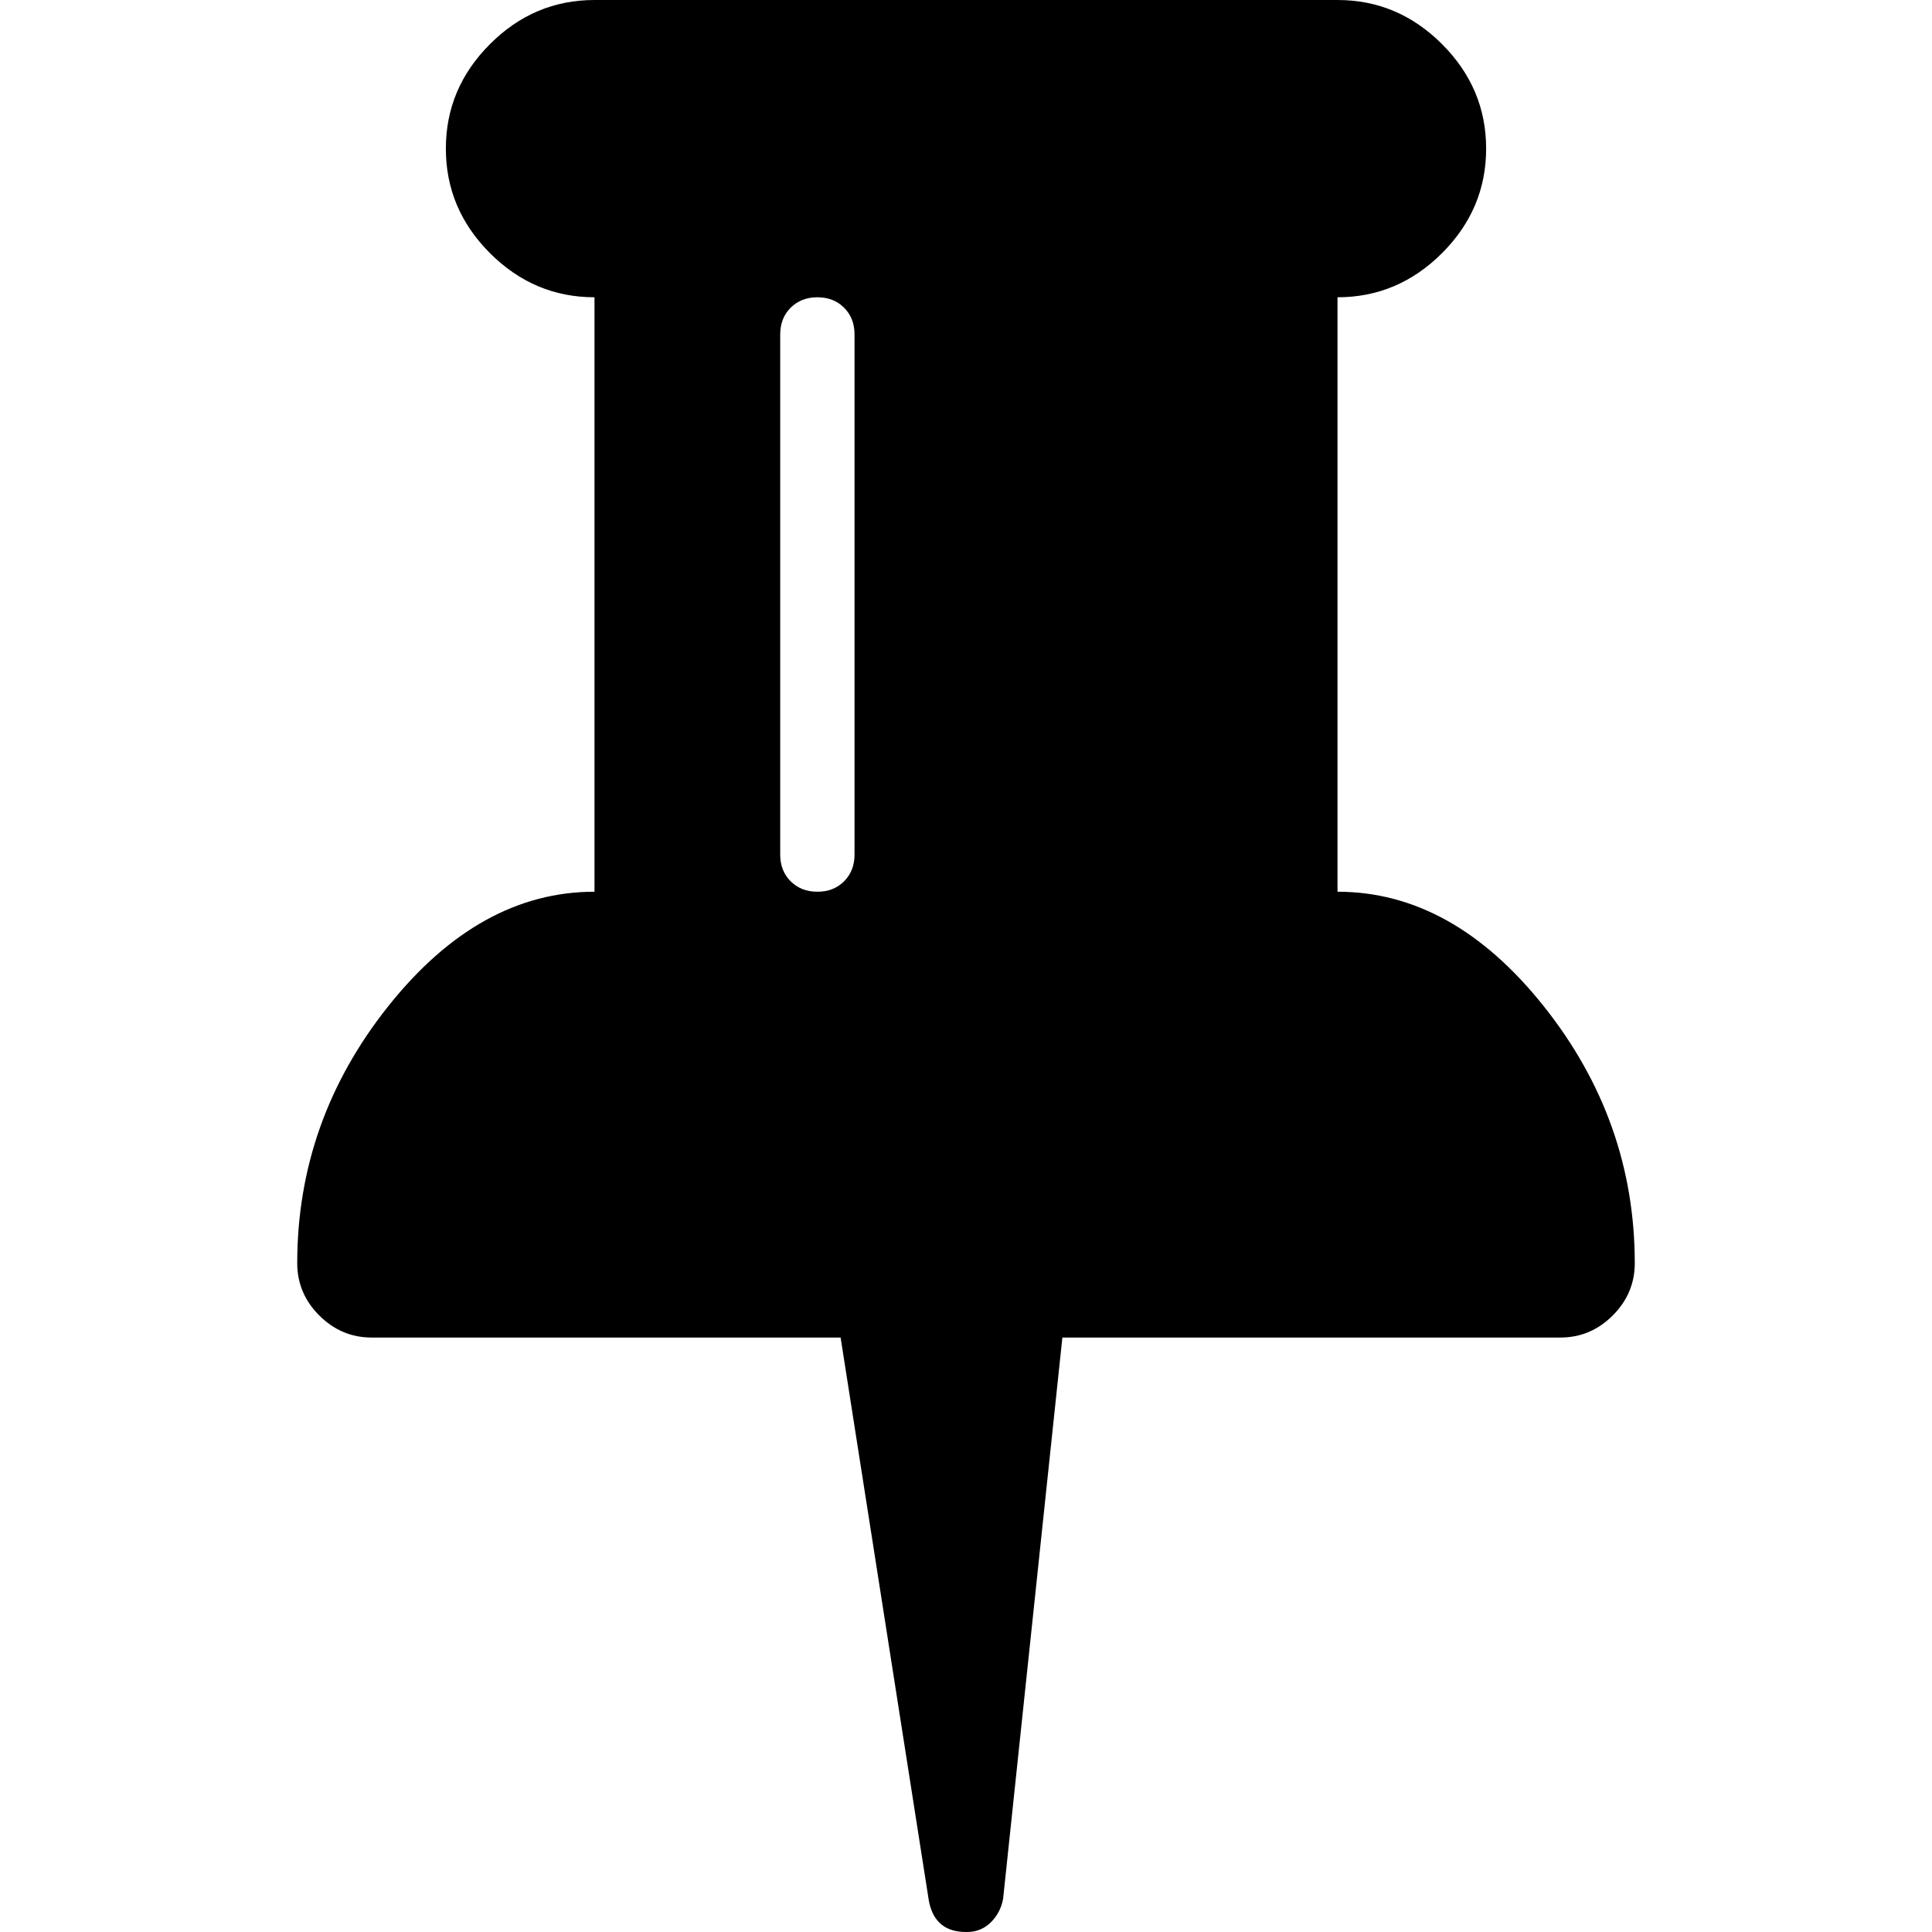
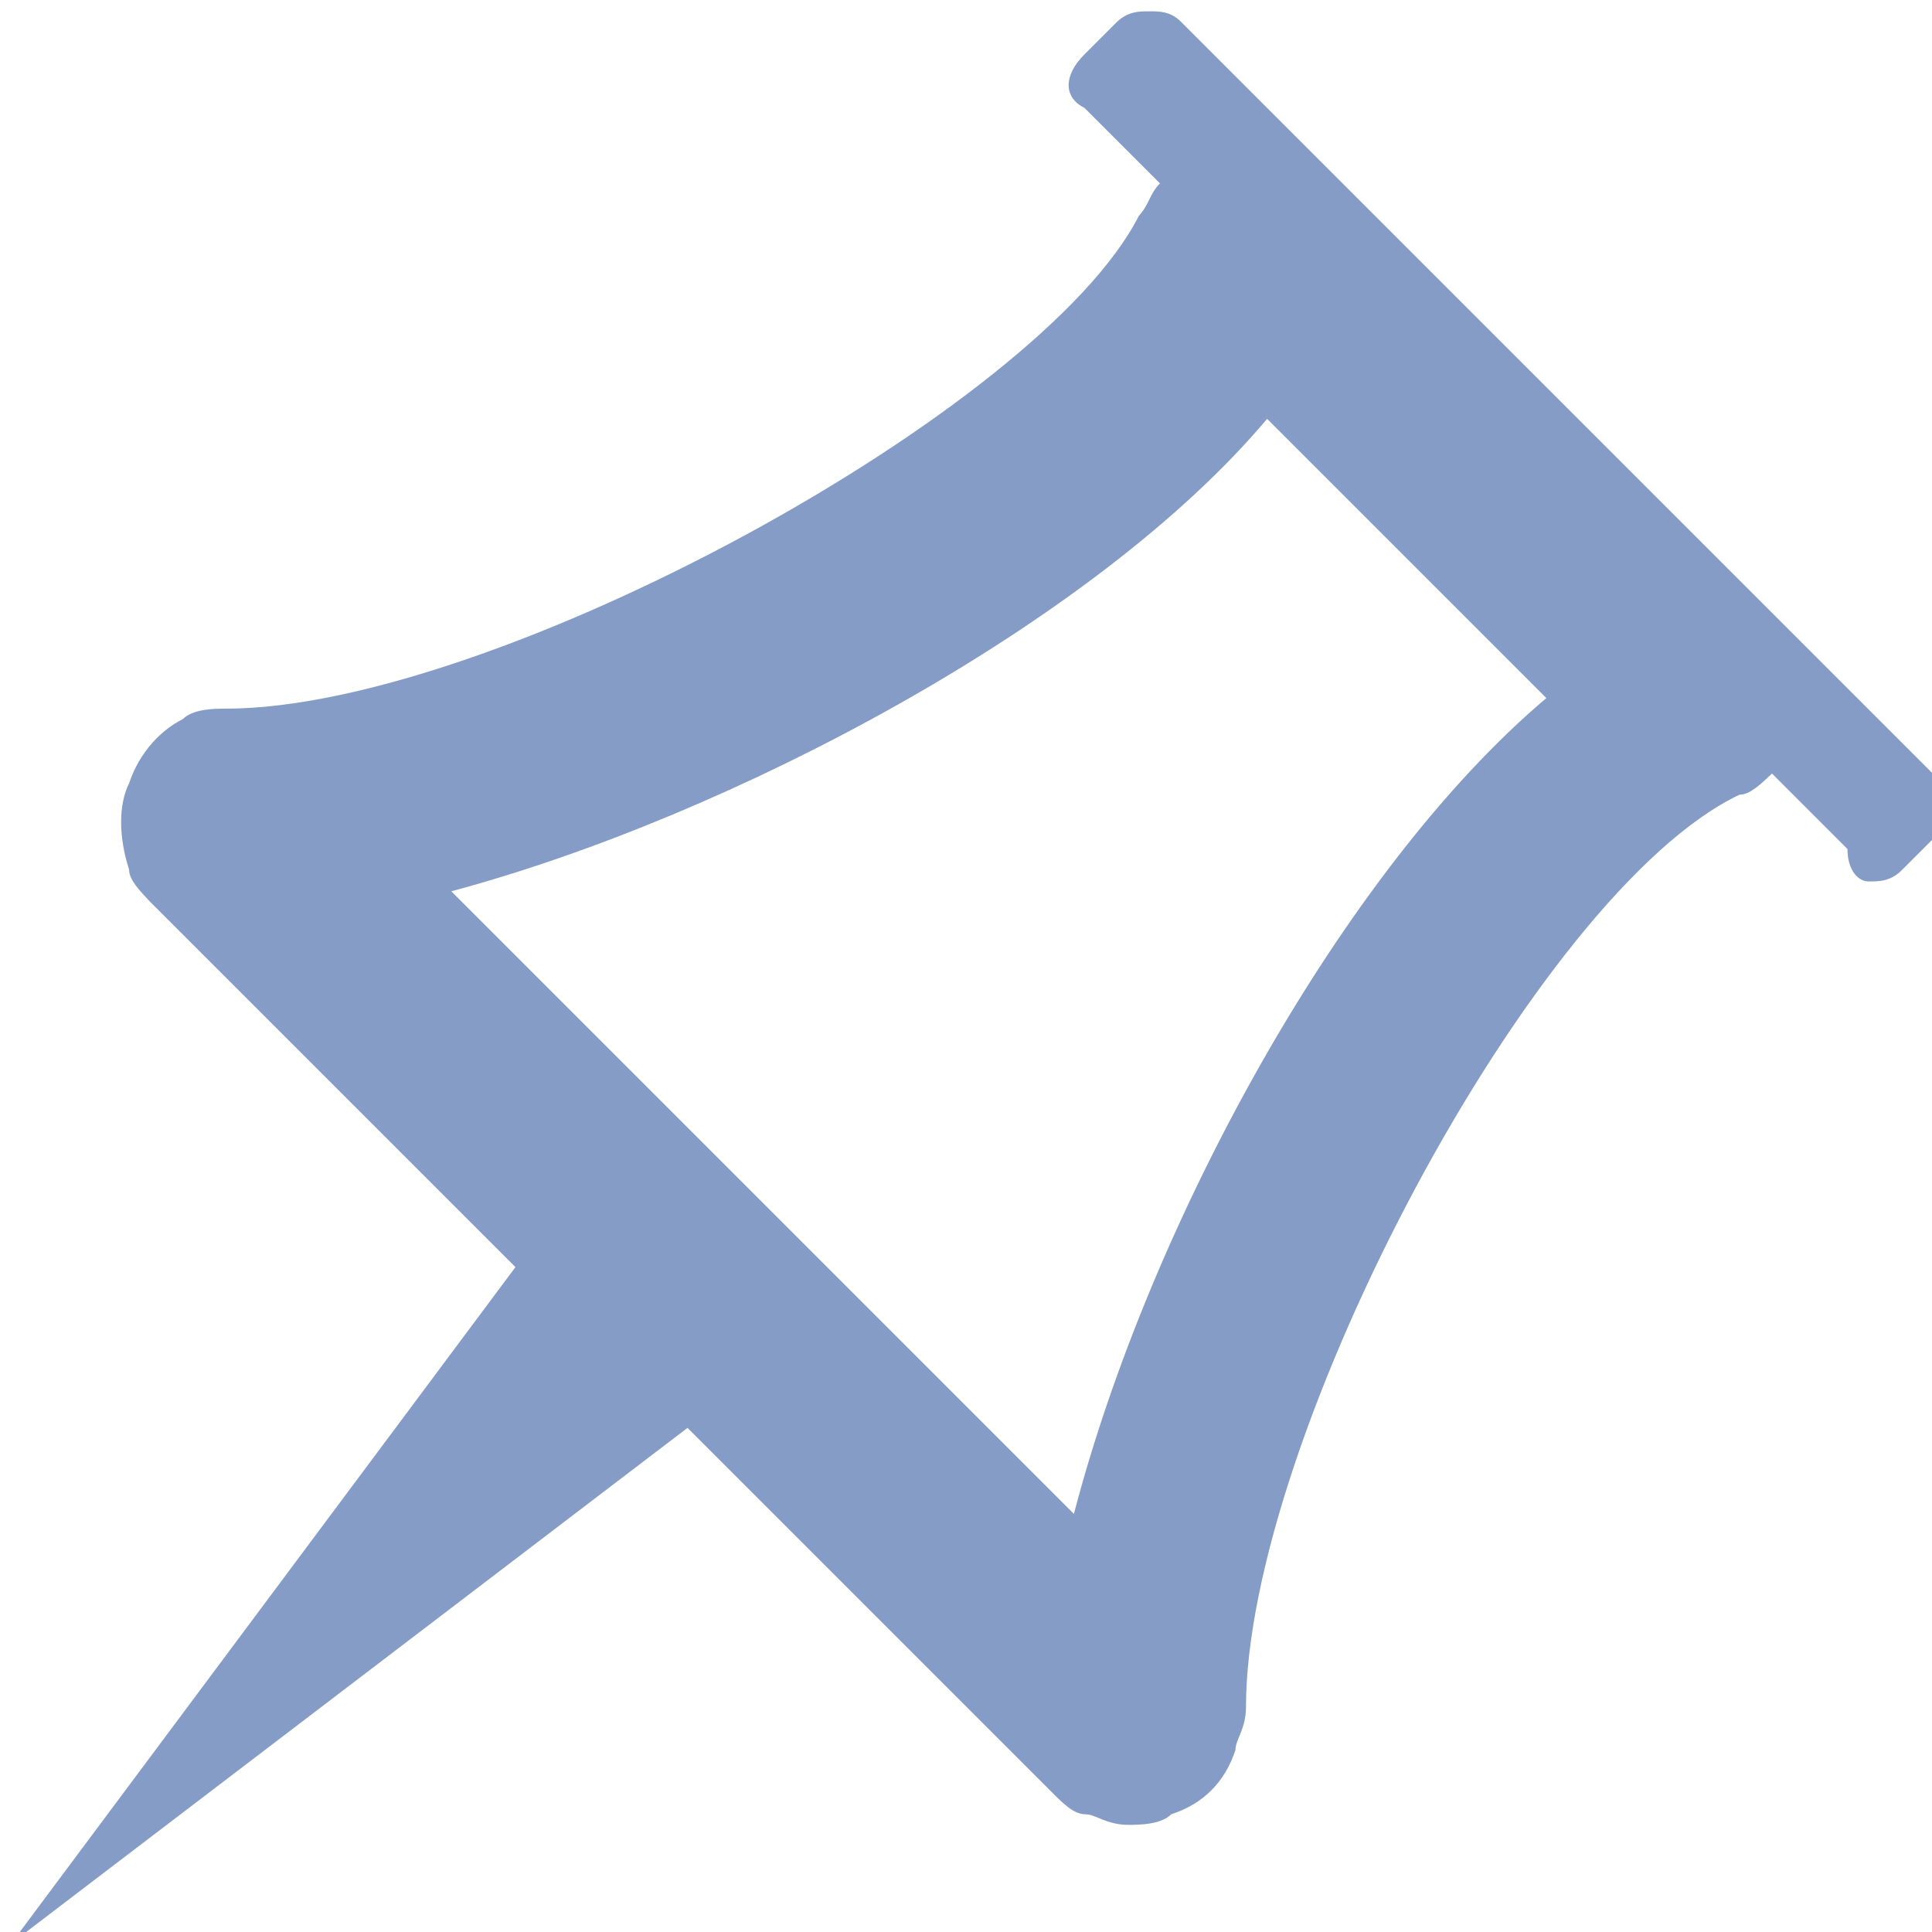
- <svg xmlns="http://www.w3.org/2000/svg" version="1.1" id="Layer_1" x="0px" y="0px" viewBox="0 0 256 256" style="enable-background:new 0 0 256 256;" xml:space="preserve">
-   <g>
-     <path d="M204.538,133.307c-8.049-10.095-17.151-15.149-27.312-15.149V39.39c5.339,0,9.949-1.954,13.851-5.847   c3.899-3.899,5.844-8.519,5.844-13.848c0-5.339-1.945-9.949-5.844-13.848C187.175,1.947,182.565,0,177.226,0H78.774   c-5.339,0-9.959,1.947-13.851,5.847c-3.899,3.899-5.844,8.509-5.844,13.848c0,5.33,1.945,9.949,5.844,13.848   c3.892,3.892,8.511,5.847,13.851,5.847v78.768c-10.161,0-19.263,5.053-27.312,15.149c-8.049,10.105-12.078,21.465-12.078,34.077   c0,2.665,0.977,4.98,2.922,6.925c1.954,1.945,4.261,2.922,6.925,2.922h62.154l11.691,74.621c0.517,2.764,2.157,4.147,4.924,4.147   h0.156c1.227,0,2.278-0.432,3.154-1.298c0.866-0.876,1.411-1.928,1.614-3.163l7.846-74.307h65.999c2.665,0,4.978-0.977,6.925-2.922   c1.945-1.945,2.922-4.26,2.922-6.925C216.616,154.773,212.587,143.412,204.538,133.307L204.538,133.307z M113.229,113.235   c0,1.437-0.46,2.611-1.383,3.541c-0.921,0.923-2.101,1.383-3.541,1.383c-1.428,0-2.608-0.46-3.541-1.383   c-0.921-0.923-1.383-2.103-1.383-3.541V44.314c0-1.44,0.463-2.62,1.383-3.541c0.932-0.923,2.113-1.383,3.541-1.383   c1.44,0,2.62,0.46,3.541,1.383c0.923,0.921,1.383,2.101,1.383,3.541V113.235z M113.229,113.235" />
-   </g>
+ <svg xmlns="http://www.w3.org/2000/svg" version="1.1" id="svgicon-mail--MainToolbar-Pin" x="0px" y="0px" viewBox="0 0 256 256" style="enable-background:new 0 0 256 256;" xml:space="preserve">
+   <style type="text/css">
+ 	.st0{fill:#859DC6;}
+ </style>
+   <path class="st0" d="M167.9,55.5l37,37c-27,22.8-52.6,69.7-62.6,108.1l-82.5-82.5C96.8,108.2,145.1,82.6,167.9,55.5 M152.3,1.5  c-1.4,0-2.8,0-4.3,1.4l-4.3,4.3c-2.8,2.8-2.8,5.7,0,7.1l10,10c-1.4,1.4-1.4,2.8-2.8,4.3C138,54.1,65.5,93.9,29.9,93.9  c-1.4,0-4.3,0-5.7,1.4c-2.8,1.4-5.7,4.3-7.1,8.5c-1.4,2.8-1.4,7.1,0,11.4c0,1.4,1.4,2.8,2.8,4.3l48.4,48.4L1.5,257.5l89.6-68.3  l48.4,48.4c1.4,1.4,2.8,2.8,4.3,2.8c1.4,0,2.8,1.4,5.7,1.4c1.4,0,4.3,0,5.7-1.4c4.3-1.4,7.1-4.3,8.5-8.5c0-1.4,1.4-2.8,1.4-5.7  c0-35.6,38.4-108.1,65.4-120.9c1.4,0,2.8-1.4,4.3-2.8l10,10c0,2.8,1.4,4.3,2.8,4.3s2.8,0,4.3-1.4l4.3-4.3c1.4-2.8,1.4-7.1,0-8.5  L156.5,2.9C155.1,1.5,153.7,1.5,152.3,1.5L152.3,1.5z" />
</svg>
